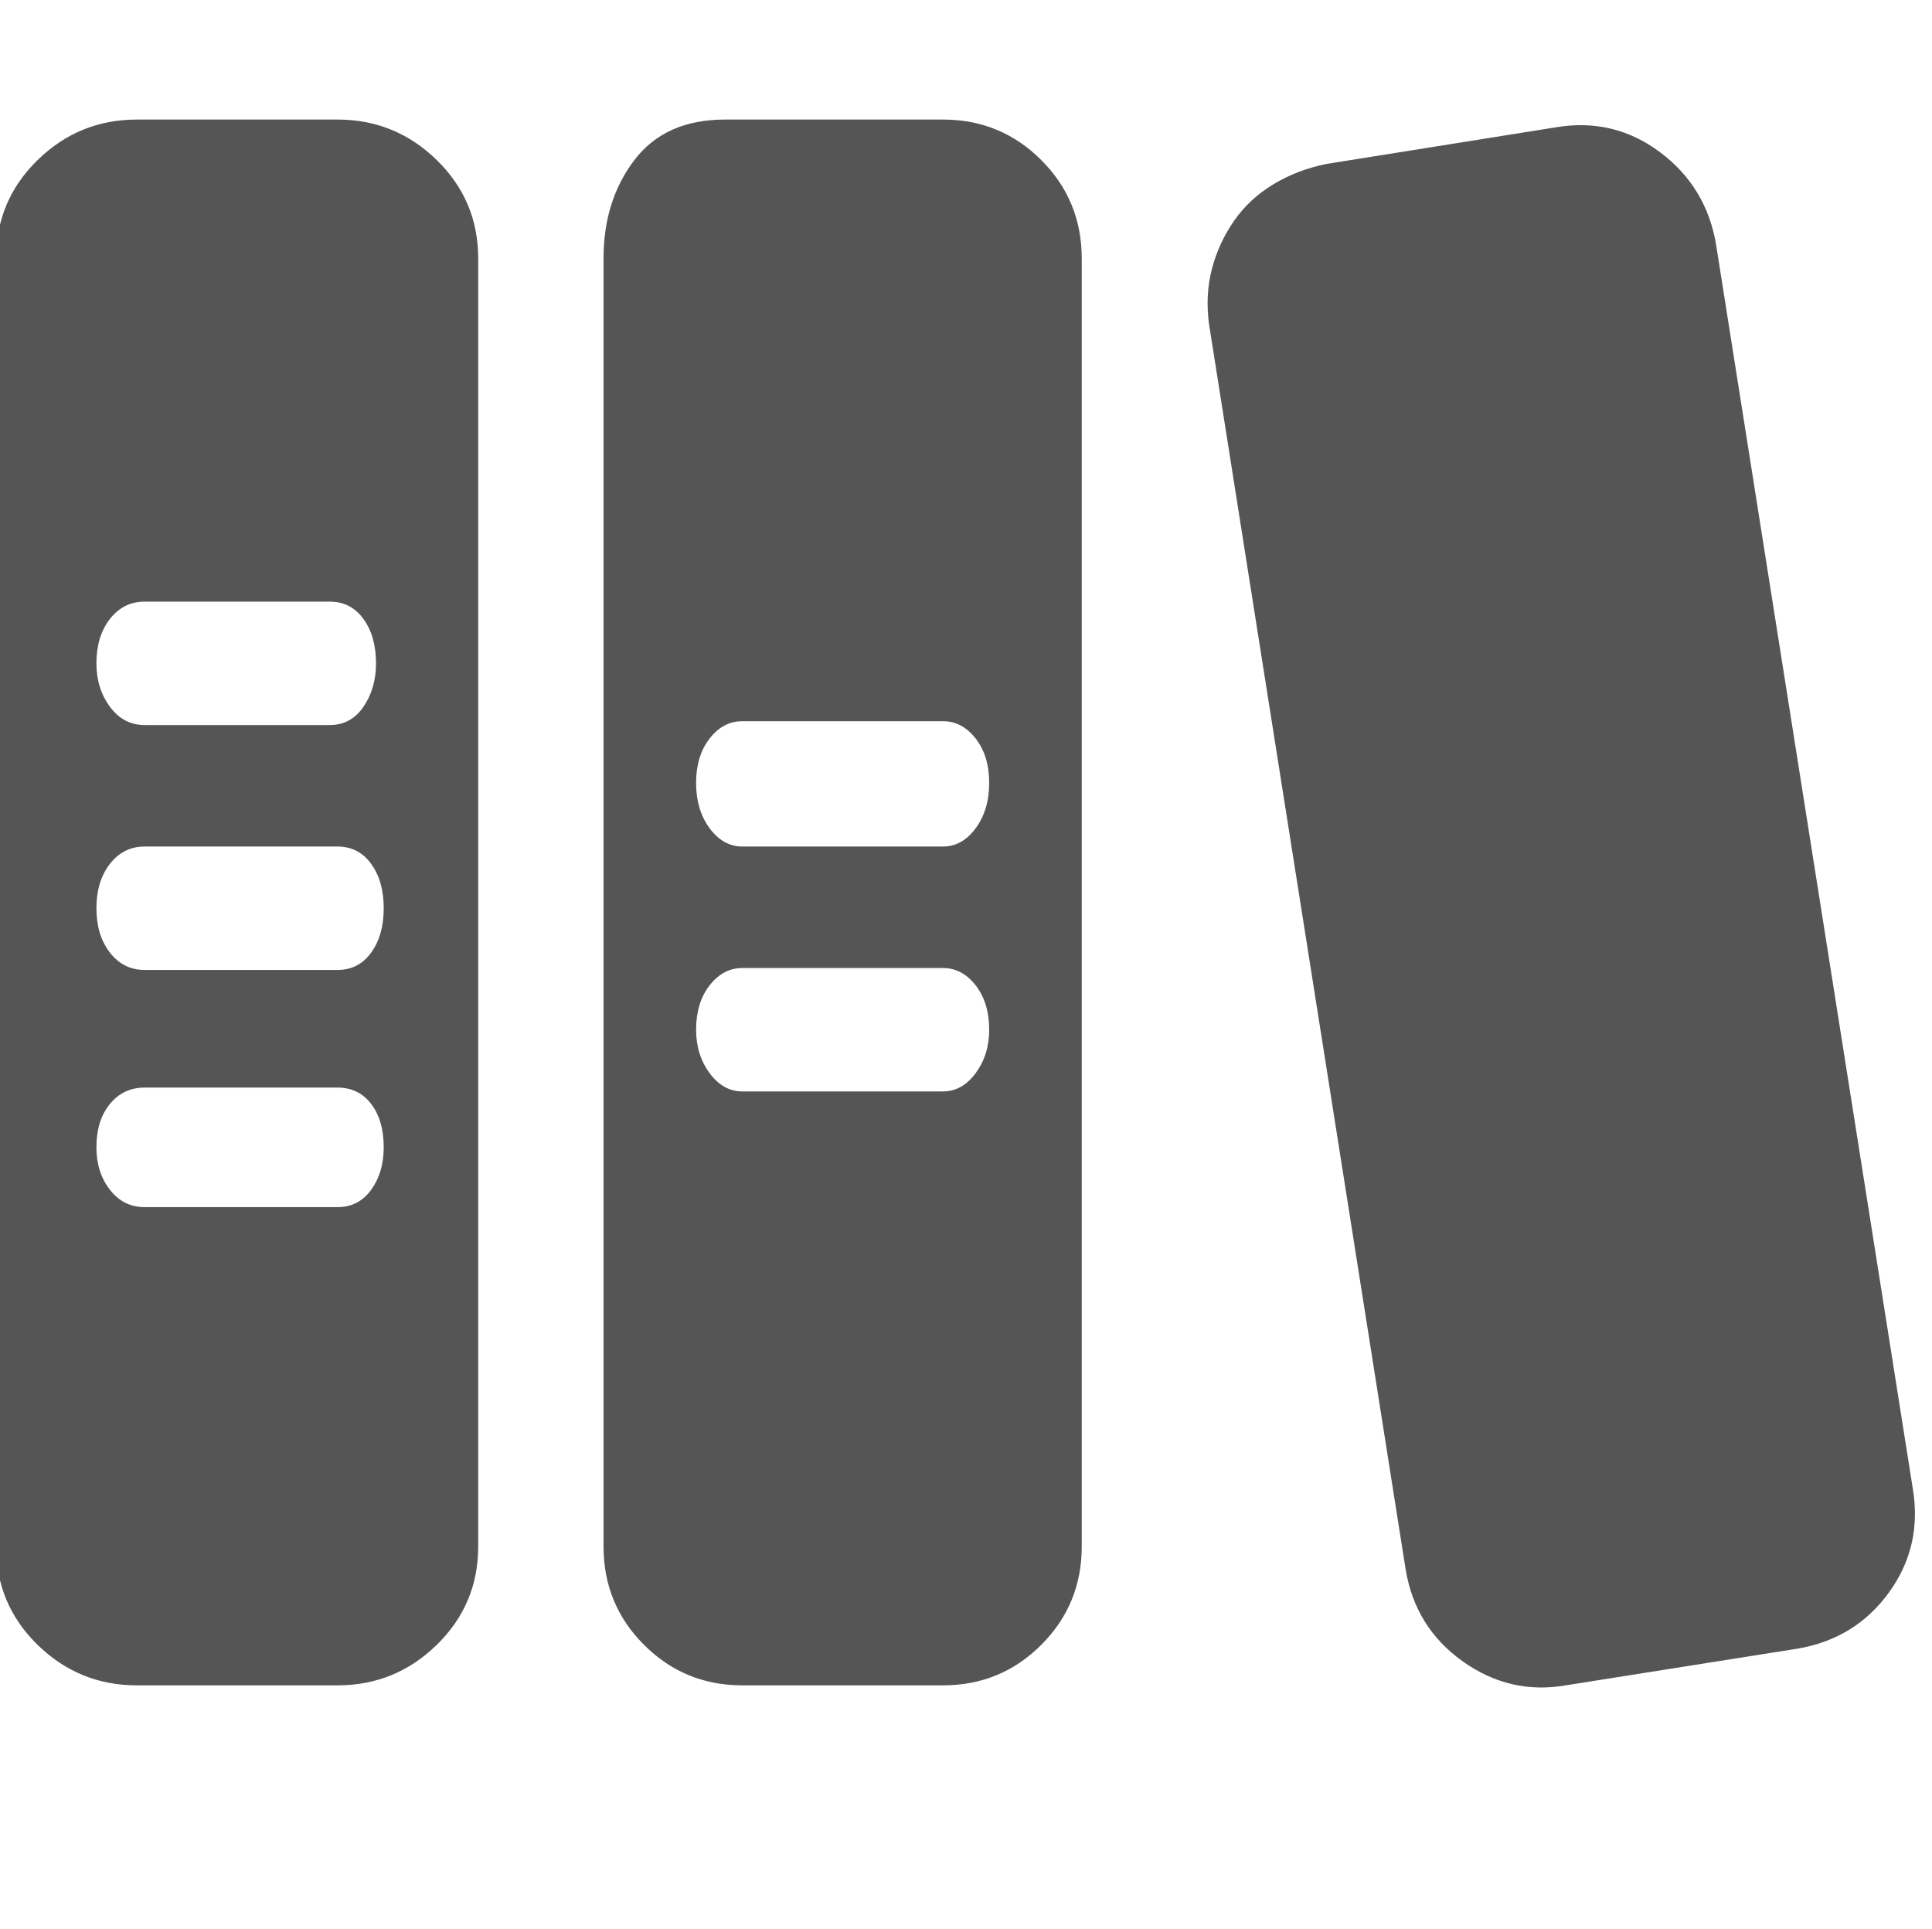
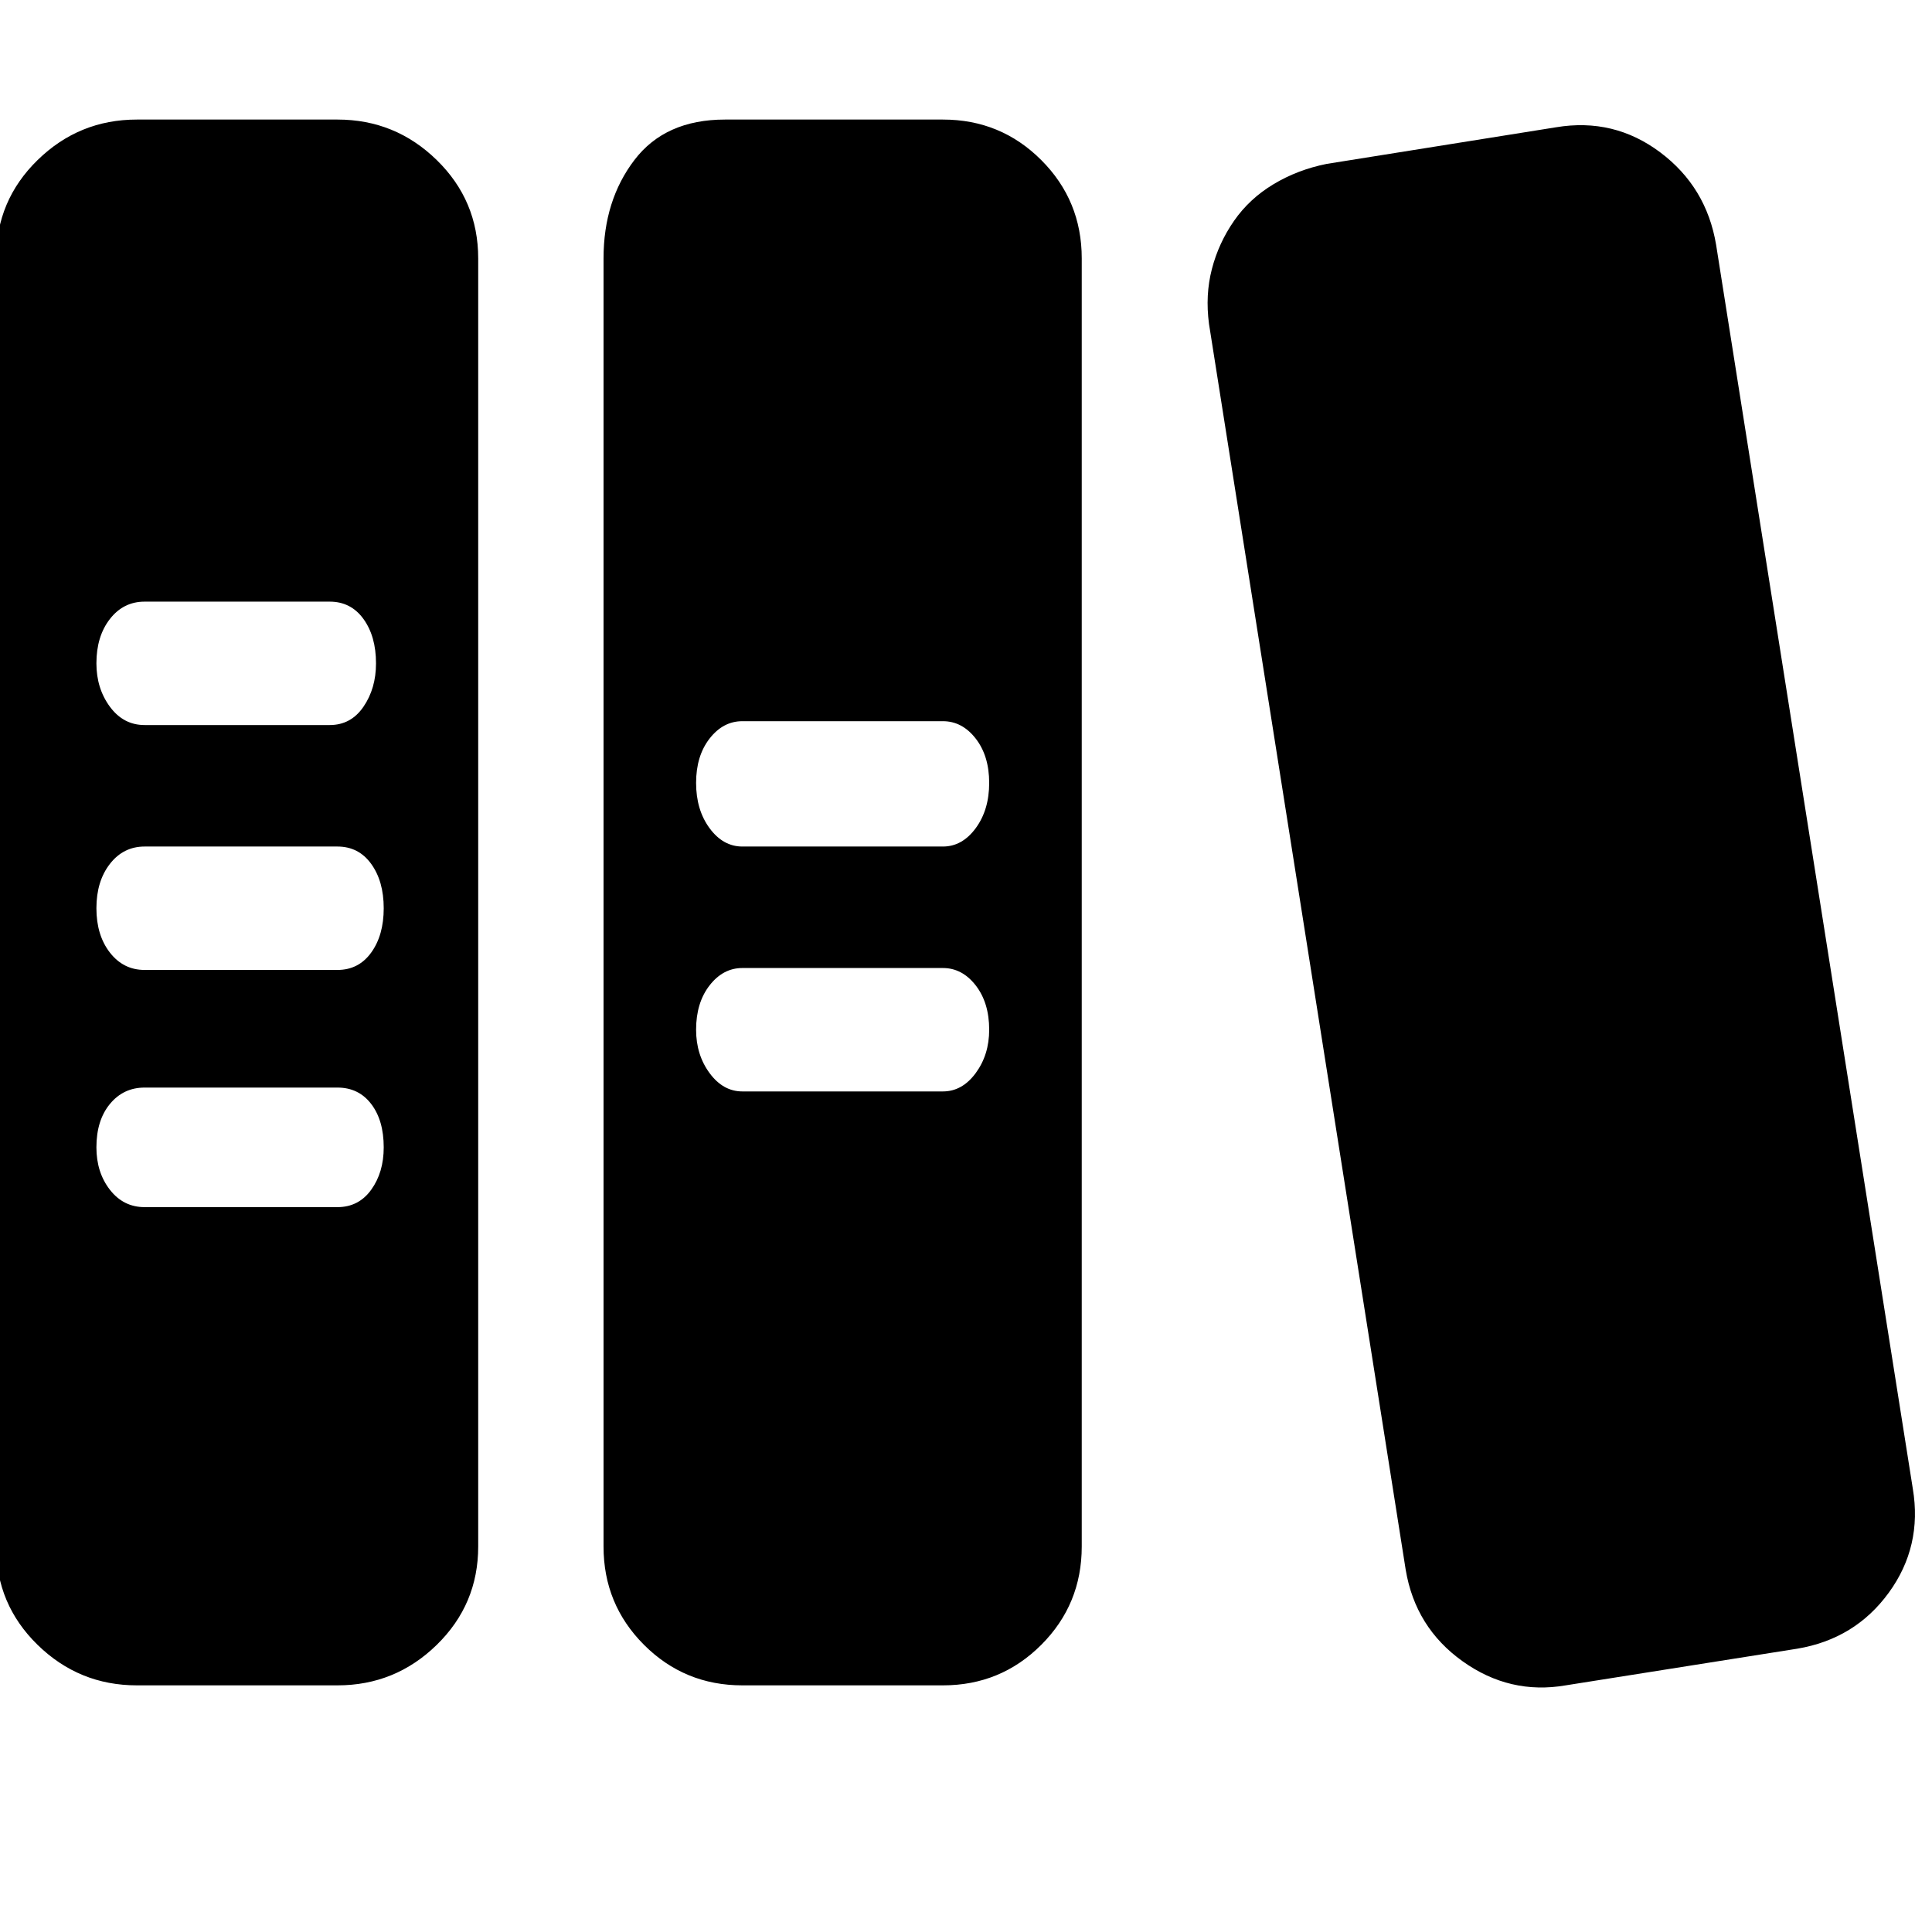
<svg xmlns="http://www.w3.org/2000/svg" class="icon" width="200px" height="199.61px" viewBox="0 0 1026 1024" version="1.1">
-   <path fill="#555555" d="M1015.808 790.528q5.12 30.72-12.8 55.296t-48.64 29.696l-122.88 19.456q-29.696 5.12-54.784-12.8t-30.208-48.64l-104.448-661.504q-2.048-15.36 1.536-29.184t11.776-25.6 20.992-19.456 28.16-10.752l121.856-19.456q30.72-5.12 55.296 13.312t29.696 49.152zM500.736 63.488q30.72 0 52.224 21.504t21.504 52.224l0 684.032q0 30.72-21.504 52.224t-52.224 21.504l-106.496 0q-30.72 0-52.224-21.504t-21.504-52.224l0-684.032q0-30.72 16.384-52.224t48.128-21.504l115.712 0zM500.736 579.584q10.24 0 17.408-9.728t7.168-23.04q0-14.336-7.168-23.552t-17.408-9.216l-106.496 0q-10.24 0-17.408 9.216t-7.168 23.552q0 13.312 7.168 23.04t17.408 9.728l106.496 0zM500.736 449.536q10.24 0 17.408-9.728t7.168-24.064-7.168-23.552-17.408-9.216l-106.496 0q-10.24 0-17.408 9.216t-7.168 23.552 7.168 24.064 17.408 9.728l106.496 0zM179.2 63.488q30.72 0 52.736 21.504t22.016 52.224l0 684.032q0 30.72-22.016 52.224t-52.736 21.504l-106.496 0q-30.72 0-52.736-21.504t-22.016-52.224l0-684.032q0-30.72 22.016-52.224t52.736-21.504l106.496 0zM76.8 319.488q-11.264 0-18.432 9.216t-7.168 23.552q0 13.312 7.168 23.04t18.432 9.728l98.304 0q11.264 0 17.92-9.728t6.656-23.04q0-14.336-6.656-23.552t-17.92-9.216l-98.304 0zM179.2 641.024q11.264 0 17.92-9.216t6.656-22.528q0-14.336-6.656-23.04t-17.92-8.704l-102.4 0q-11.264 0-18.432 8.704t-7.168 23.04q0 13.312 7.168 22.528t18.432 9.216l102.4 0zM179.2 515.072q11.264 0 17.92-9.216t6.656-23.552-6.656-23.552-17.92-9.216l-102.4 0q-11.264 0-18.432 9.216t-7.168 23.552 7.168 23.552 18.432 9.216l102.4 0z" />
+   <path d="M1015.808 790.528q5.12 30.72-12.8 55.296t-48.64 29.696l-122.88 19.456q-29.696 5.12-54.784-12.8t-30.208-48.64l-104.448-661.504q-2.048-15.36 1.536-29.184t11.776-25.6 20.992-19.456 28.16-10.752l121.856-19.456q30.72-5.12 55.296 13.312t29.696 49.152zM500.736 63.488q30.72 0 52.224 21.504t21.504 52.224l0 684.032q0 30.72-21.504 52.224t-52.224 21.504l-106.496 0q-30.72 0-52.224-21.504t-21.504-52.224l0-684.032q0-30.72 16.384-52.224t48.128-21.504l115.712 0zM500.736 579.584q10.24 0 17.408-9.728t7.168-23.04q0-14.336-7.168-23.552t-17.408-9.216l-106.496 0q-10.24 0-17.408 9.216t-7.168 23.552q0 13.312 7.168 23.04t17.408 9.728l106.496 0zM500.736 449.536q10.24 0 17.408-9.728t7.168-24.064-7.168-23.552-17.408-9.216l-106.496 0q-10.24 0-17.408 9.216t-7.168 23.552 7.168 24.064 17.408 9.728l106.496 0zM179.2 63.488q30.72 0 52.736 21.504t22.016 52.224l0 684.032q0 30.72-22.016 52.224t-52.736 21.504l-106.496 0q-30.72 0-52.736-21.504t-22.016-52.224l0-684.032q0-30.72 22.016-52.224t52.736-21.504l106.496 0zM76.8 319.488q-11.264 0-18.432 9.216t-7.168 23.552q0 13.312 7.168 23.04t18.432 9.728l98.304 0q11.264 0 17.92-9.728t6.656-23.04q0-14.336-6.656-23.552t-17.92-9.216l-98.304 0zM179.2 641.024q11.264 0 17.92-9.216t6.656-22.528q0-14.336-6.656-23.04t-17.92-8.704l-102.4 0q-11.264 0-18.432 8.704t-7.168 23.04q0 13.312 7.168 22.528t18.432 9.216l102.4 0zM179.2 515.072q11.264 0 17.92-9.216t6.656-23.552-6.656-23.552-17.92-9.216l-102.4 0q-11.264 0-18.432 9.216t-7.168 23.552 7.168 23.552 18.432 9.216l102.4 0z" />
</svg>
